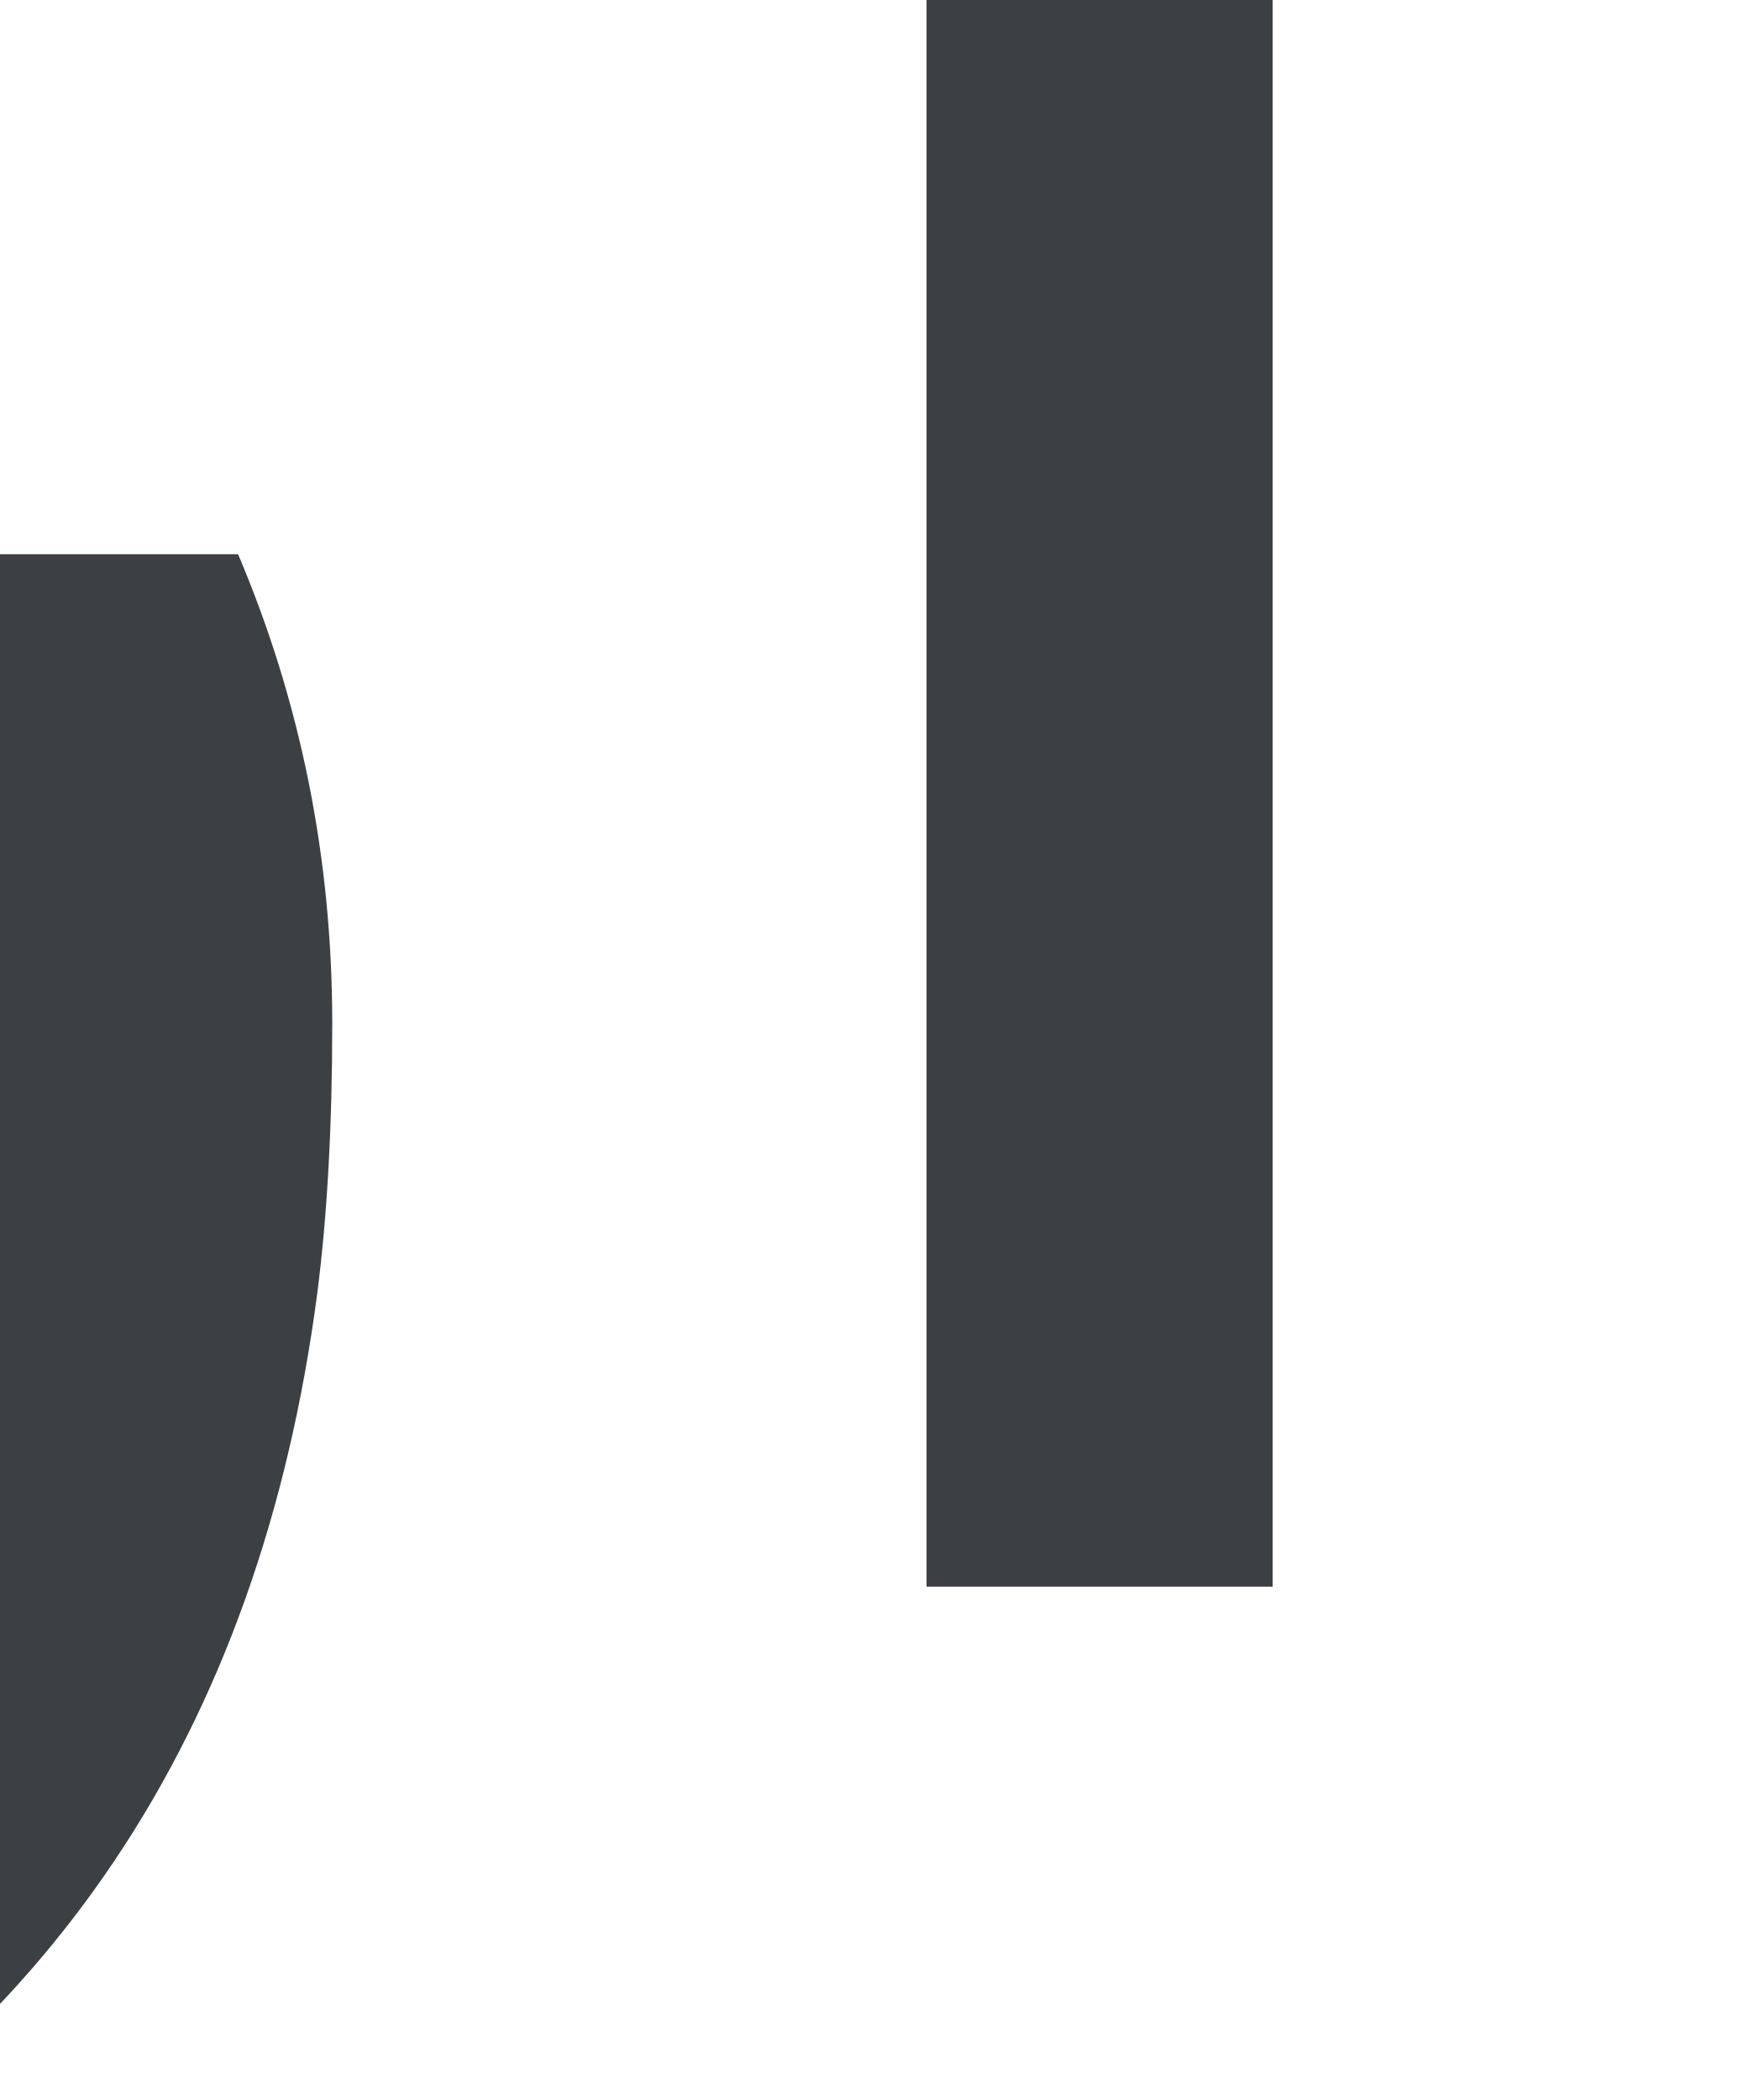
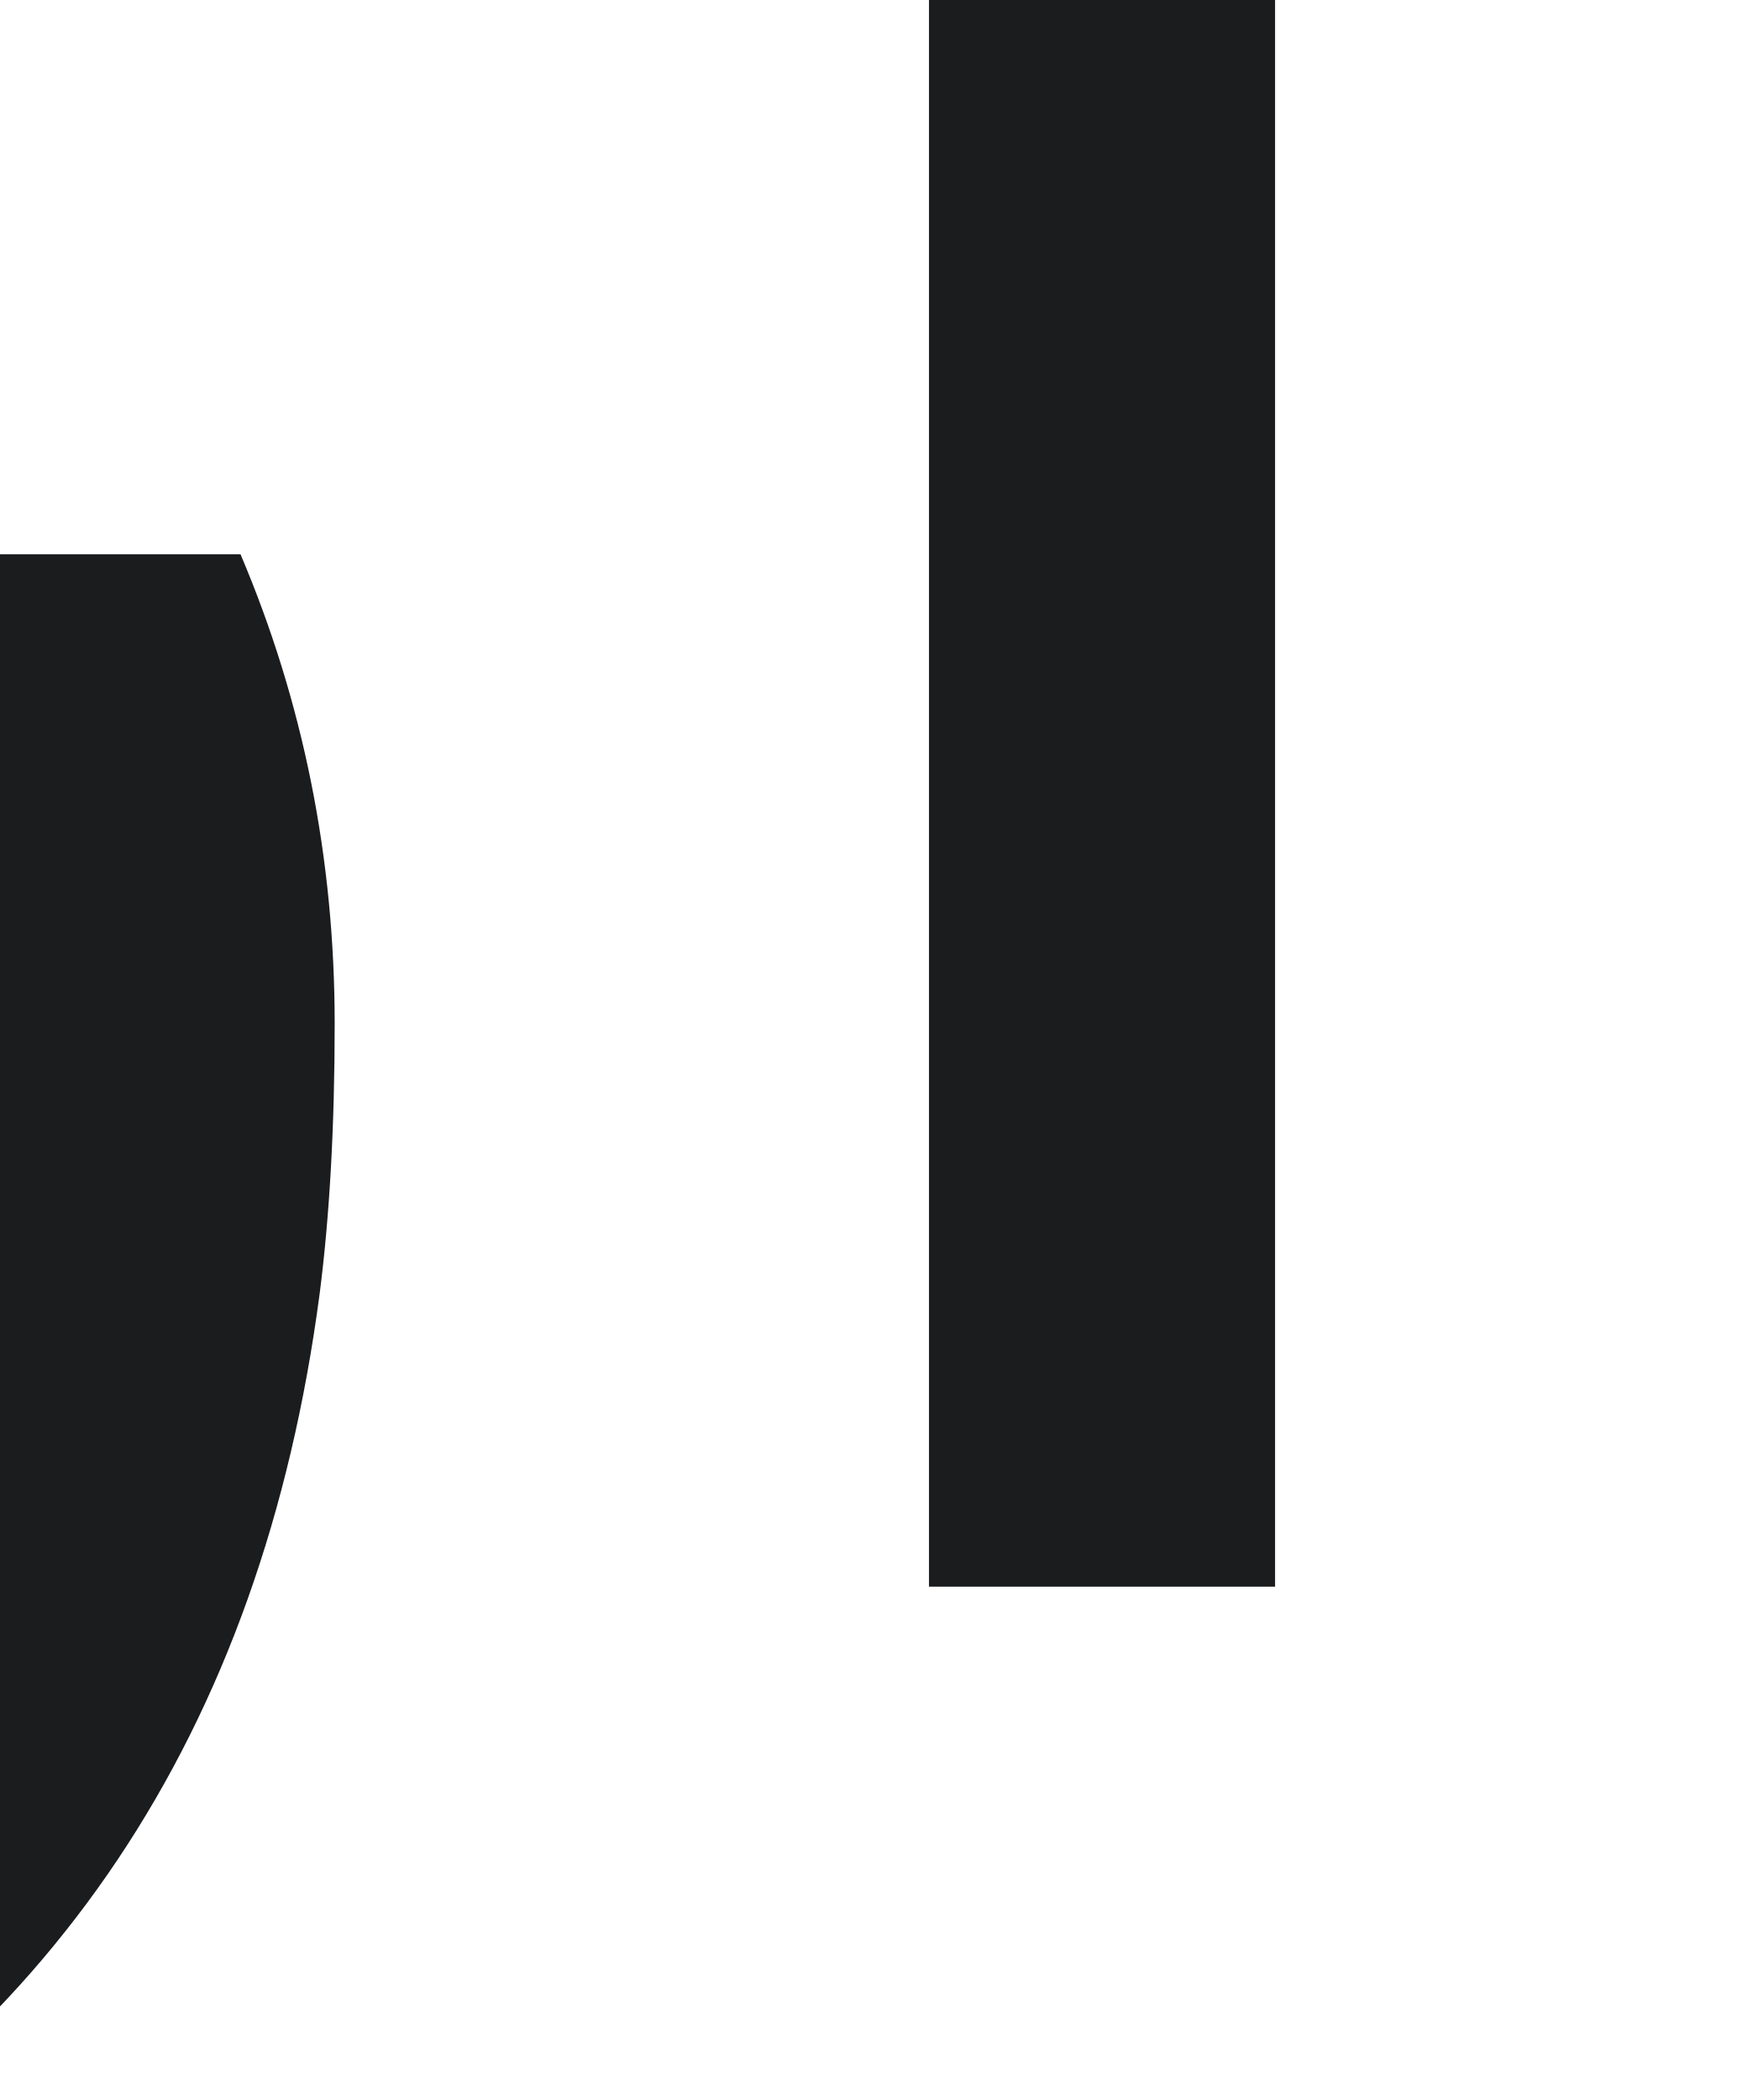
<svg xmlns="http://www.w3.org/2000/svg" width="112" height="135" xml:space="preserve" overflow="hidden">
  <defs>
    <clipPath id="clip0">
-       <rect x="242" y="163" width="112" height="135" />
+       <rect x="584" y="292" width="112" height="135" />
    </clipPath>
  </defs>
-   <g clip-path="url(#clip0)" transform="translate(-242 -163)">
-     <text fill="#3C4043" font-family="Aldhabi,Aldhabi_MSFontService,sans-serif" font-weight="400" font-size="248" direction="rtl" writing-mode="rl-tb" transform="matrix(0.99852 0 0 0.996413 242.023 265)" x="105.156">ار</text>
+   <g clip-path="url(#clip0)" transform="translate(-584 -292)">
+     <text fill="#1A1C1E" font-family="Aldhabi,Aldhabi_MSFontService,sans-serif" font-weight="400" font-size="248" direction="rtl" writing-mode="rl-tb" transform="matrix(0.99852 0 0 0.996413 584.179 394)" x="105.156">ار</text>
  </g>
</svg>
